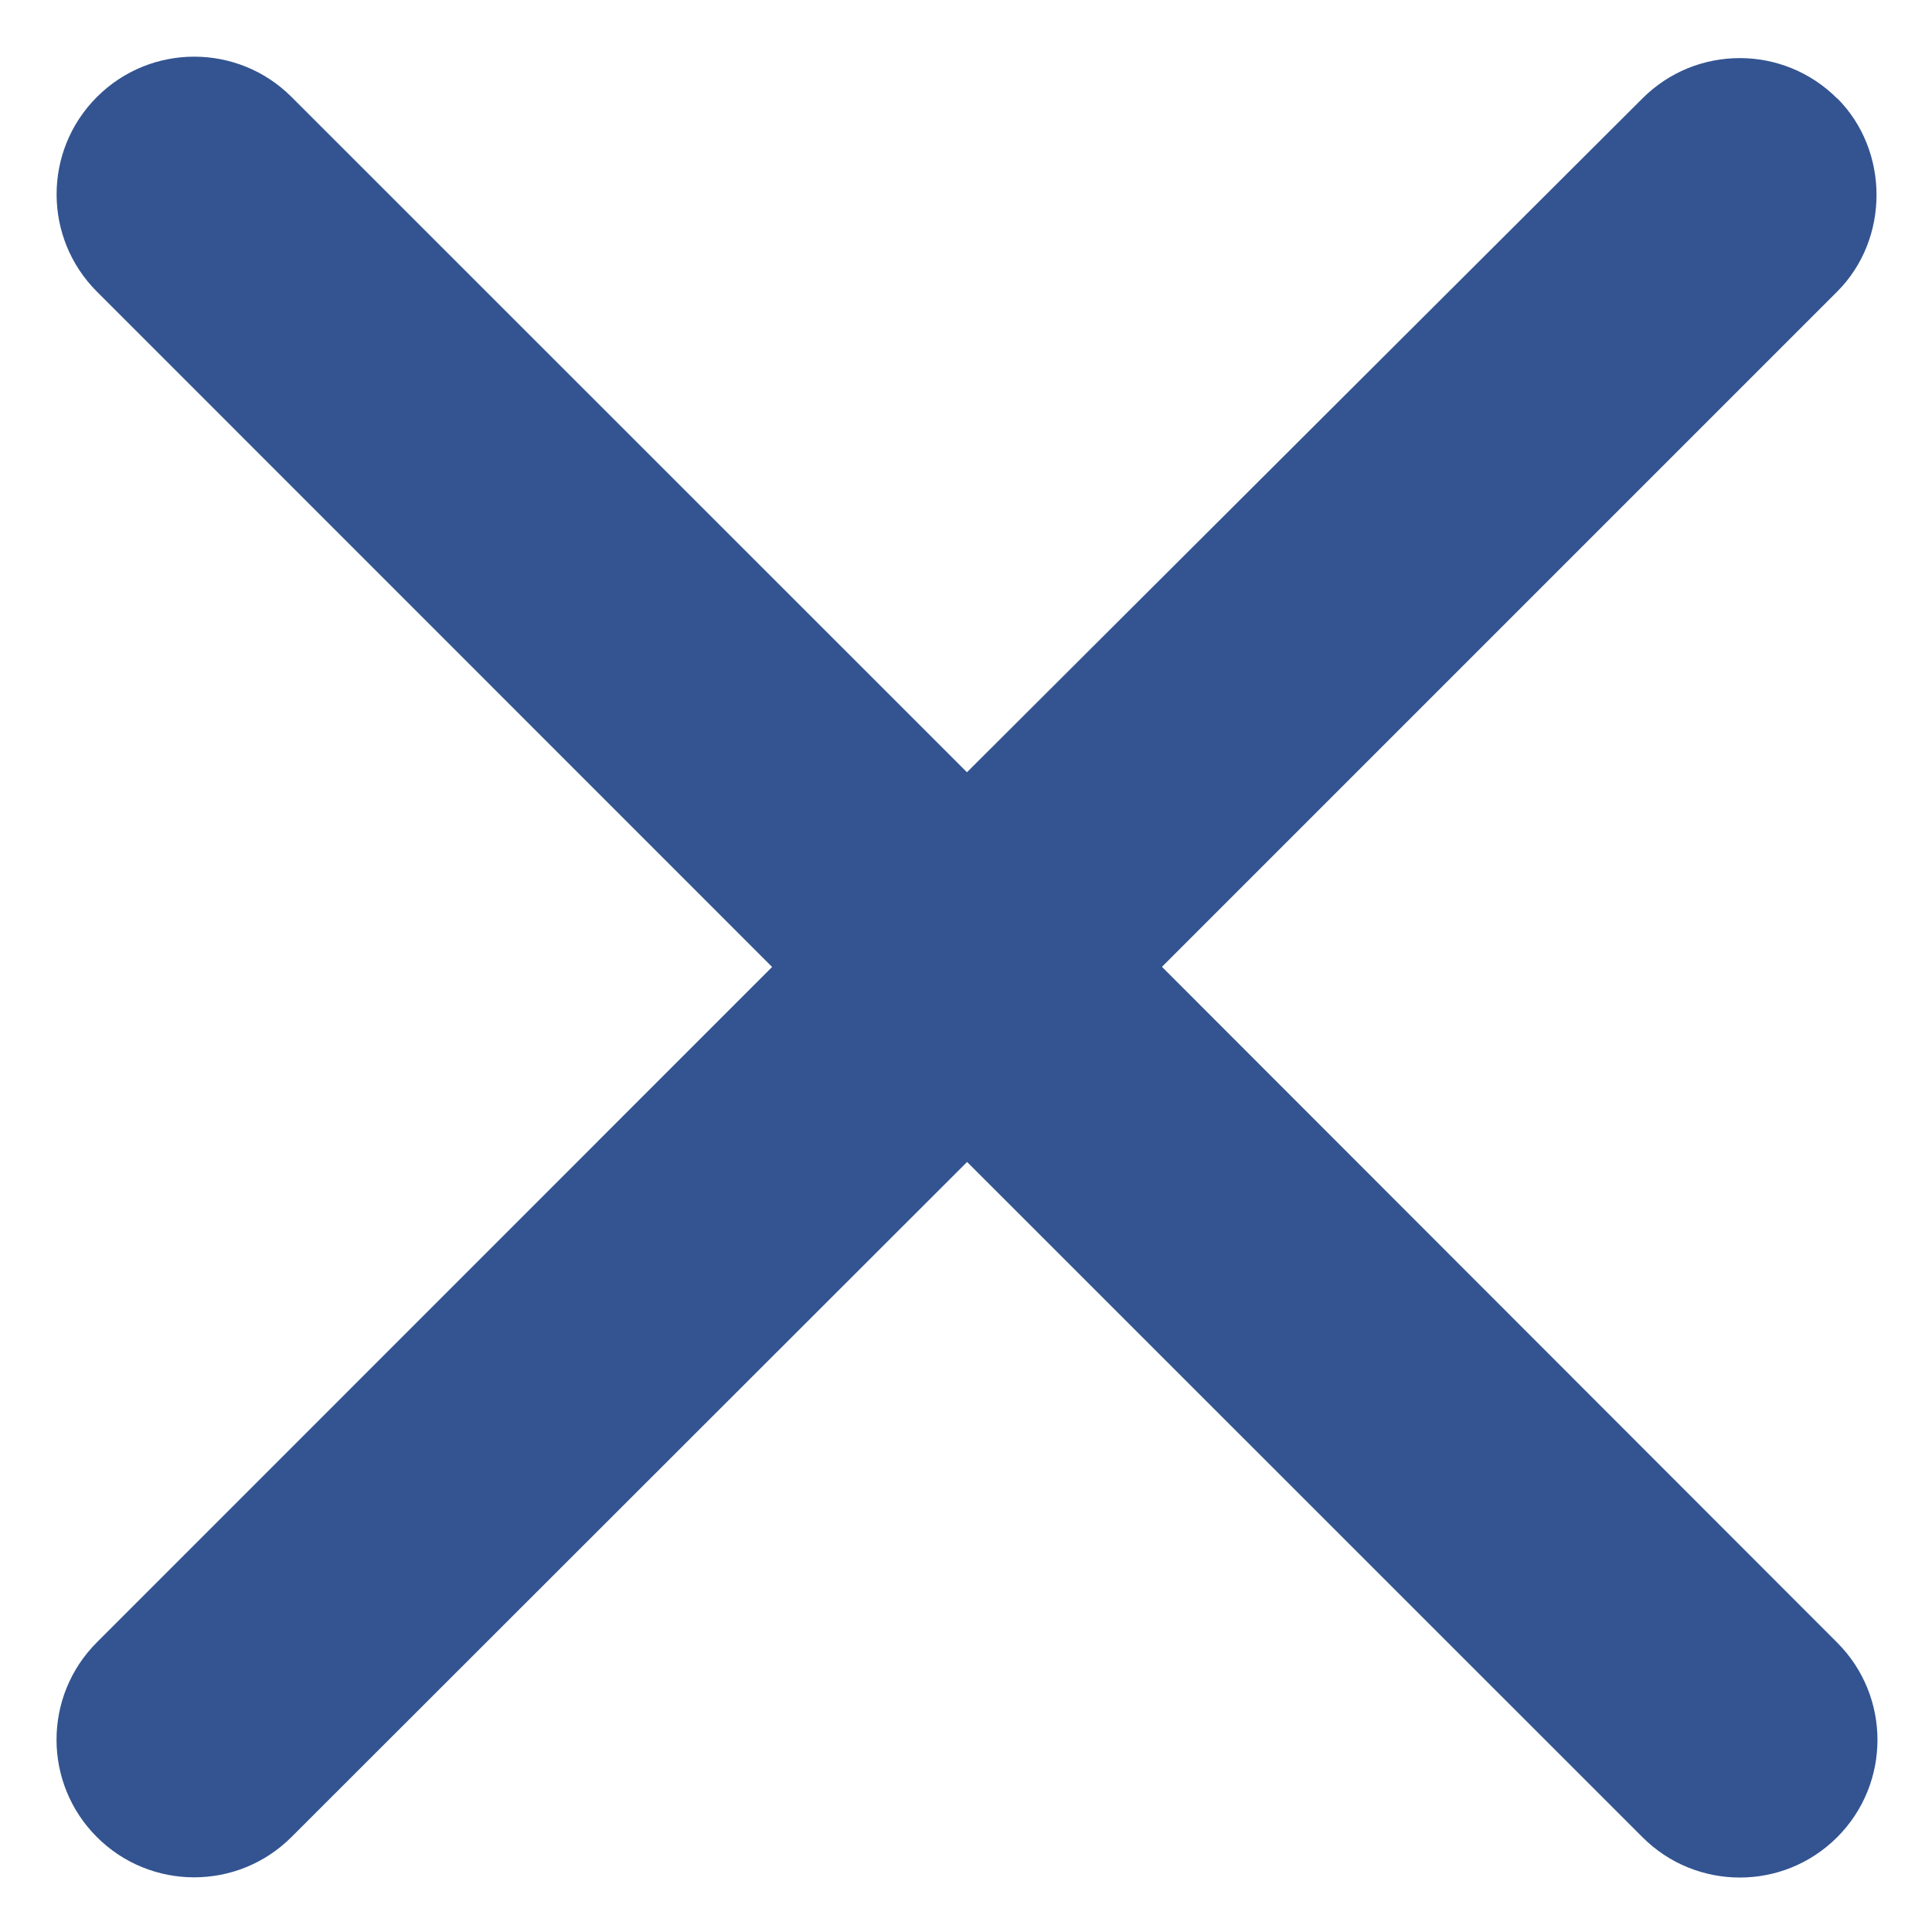
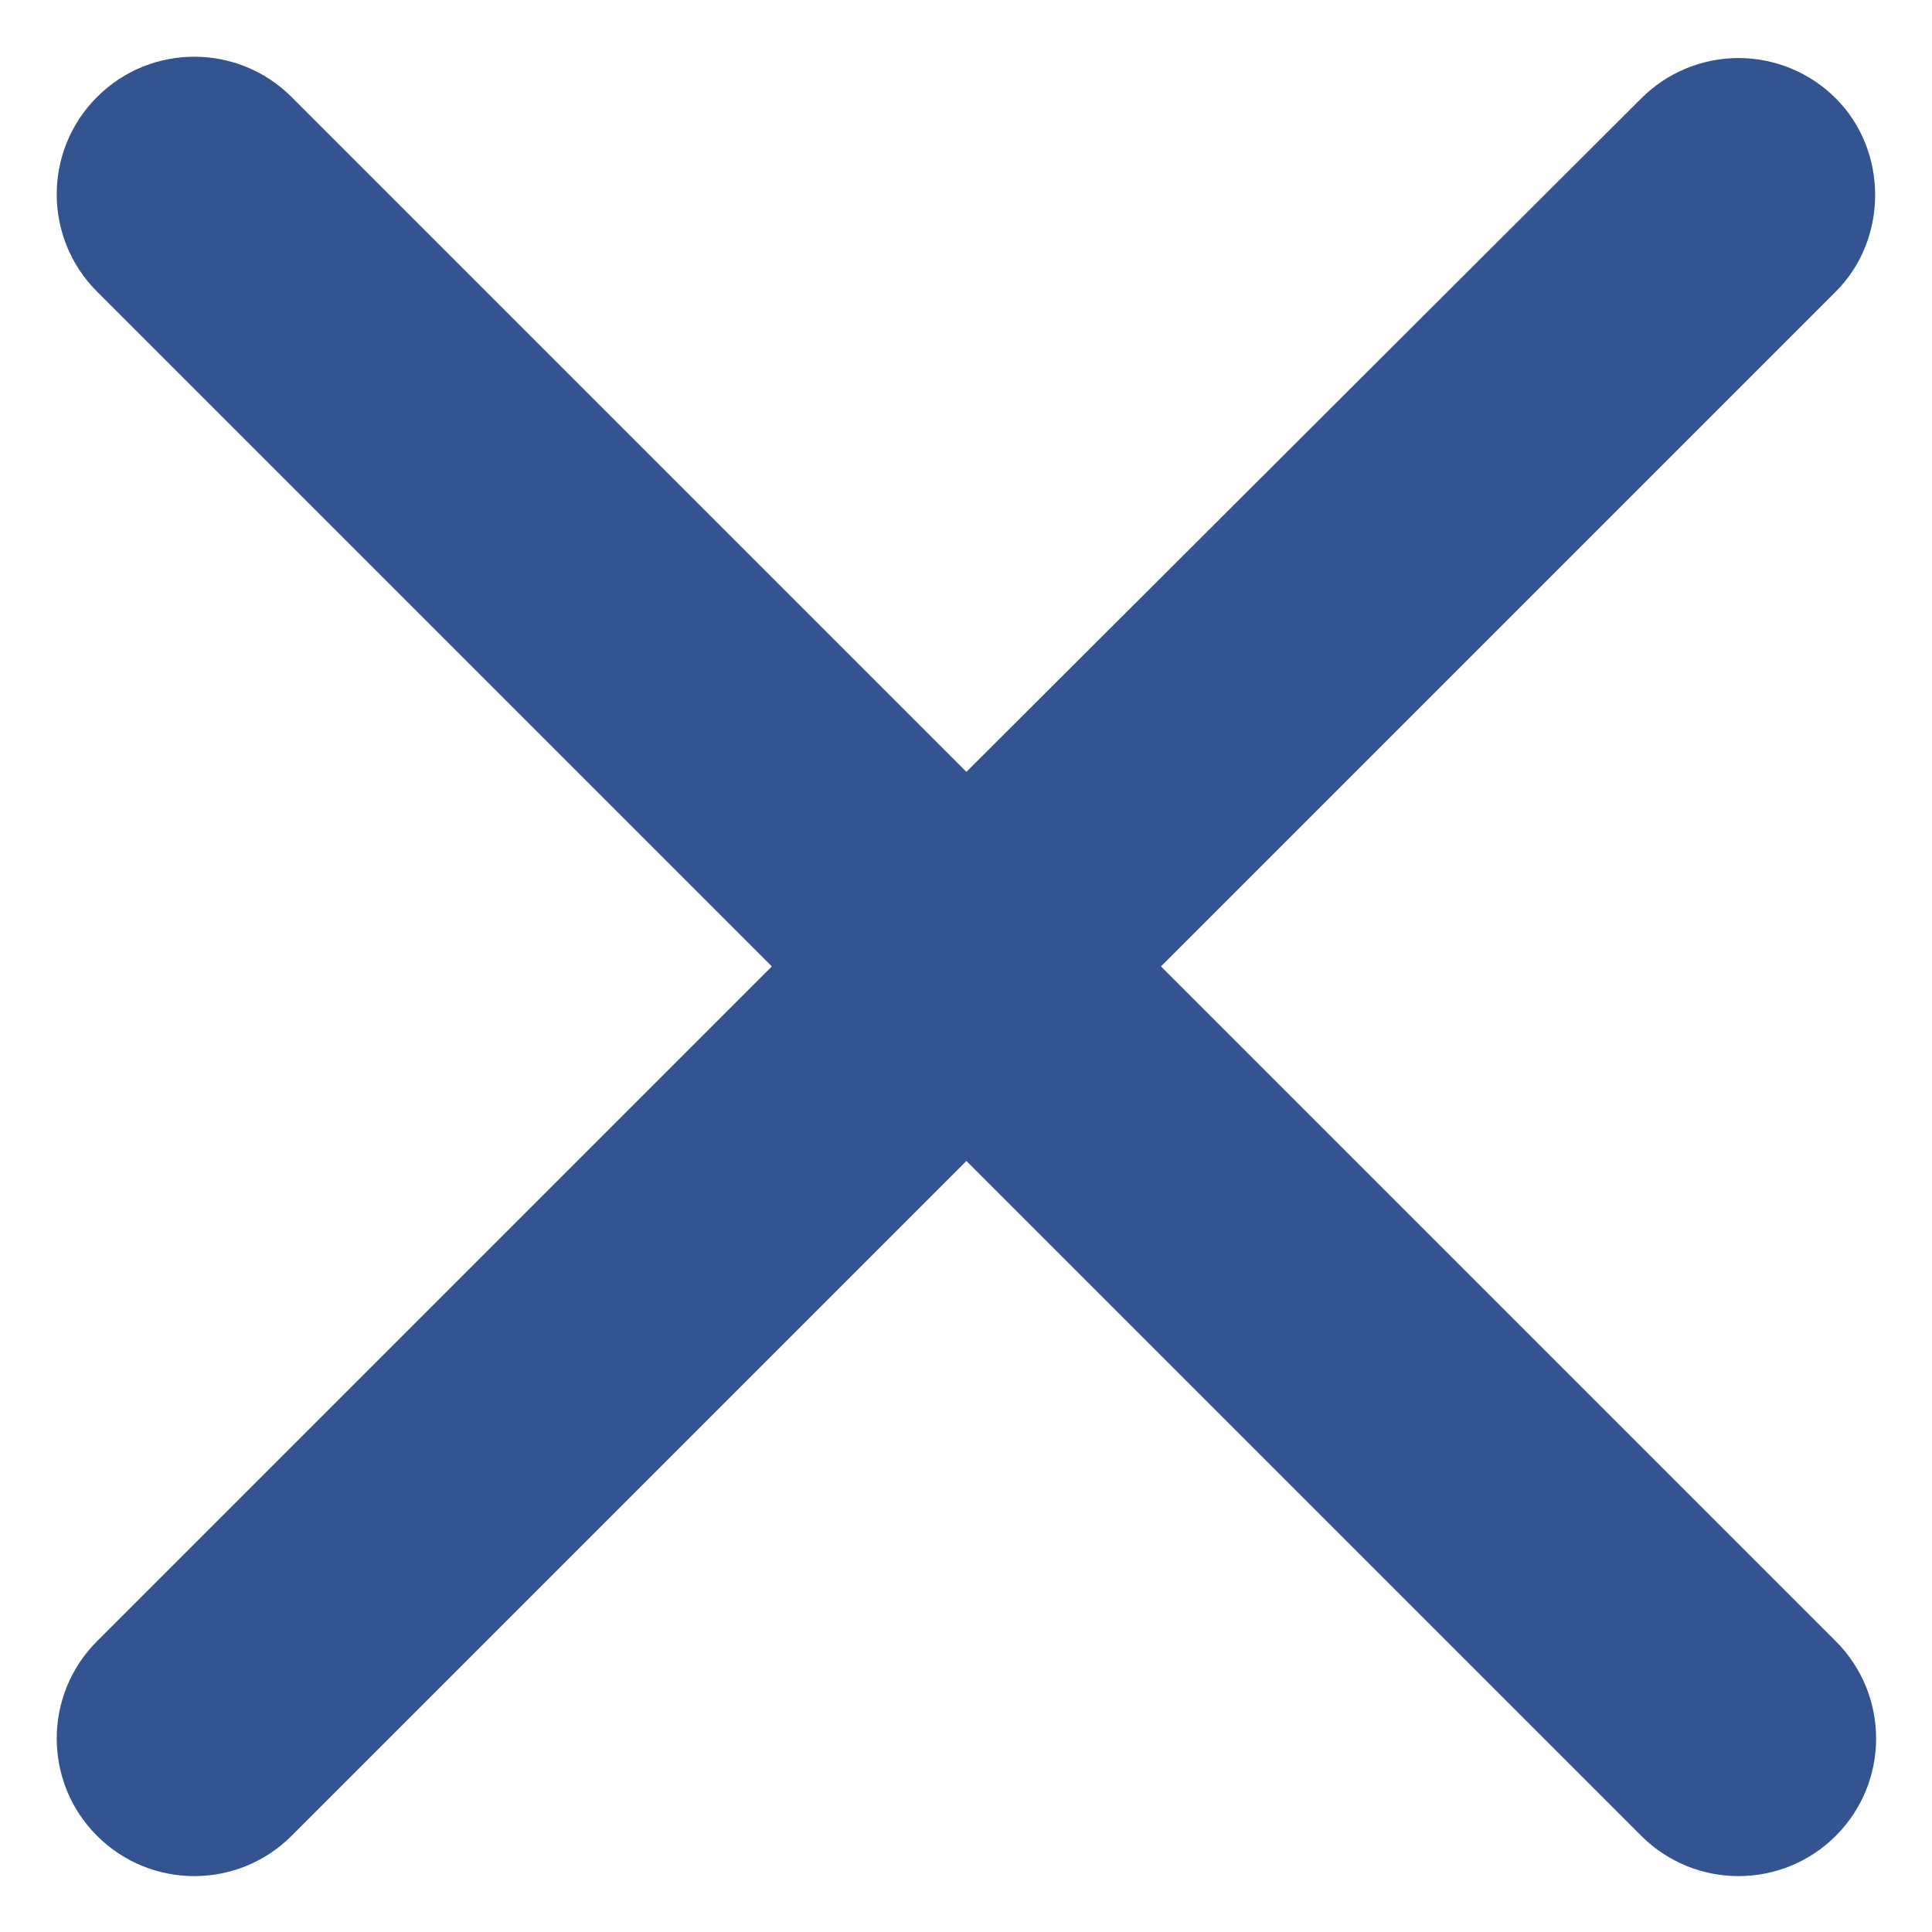
<svg xmlns="http://www.w3.org/2000/svg" width="14" height="14" viewBox="0 0 14 14">
  <g>
    <g>
      <g />
      <g>
-         <path fill="#335491" d="M13.312.713a.997.997 0 0 0-1.41 0L7.007 5.596 2.113.703a.997.997 0 1 0-1.411 1.41l4.893 4.894-4.893 4.894a.997.997 0 1 0 1.41 1.411L7.008 8.42l4.894 4.893a.997.997 0 1 0 1.411-1.41L8.42 7.006l4.893-4.893c.38-.38.38-1.021 0-1.401z" />
+         <path fill="#335491" d="M13.303.713a.996.996 0 0 0-1.41 0l-4.89 4.88-4.89-4.89a.996.996 0 1 0-1.41 1.41l4.89 4.89-4.89 4.89a.996.996 0 1 0 1.41 1.41l4.89-4.89 4.89 4.89a.996.996 0 1 0 1.41-1.41l-4.89-4.89 4.89-4.89c.38-.38.38-1.02 0-1.4z" />
      </g>
    </g>
  </g>
</svg>
